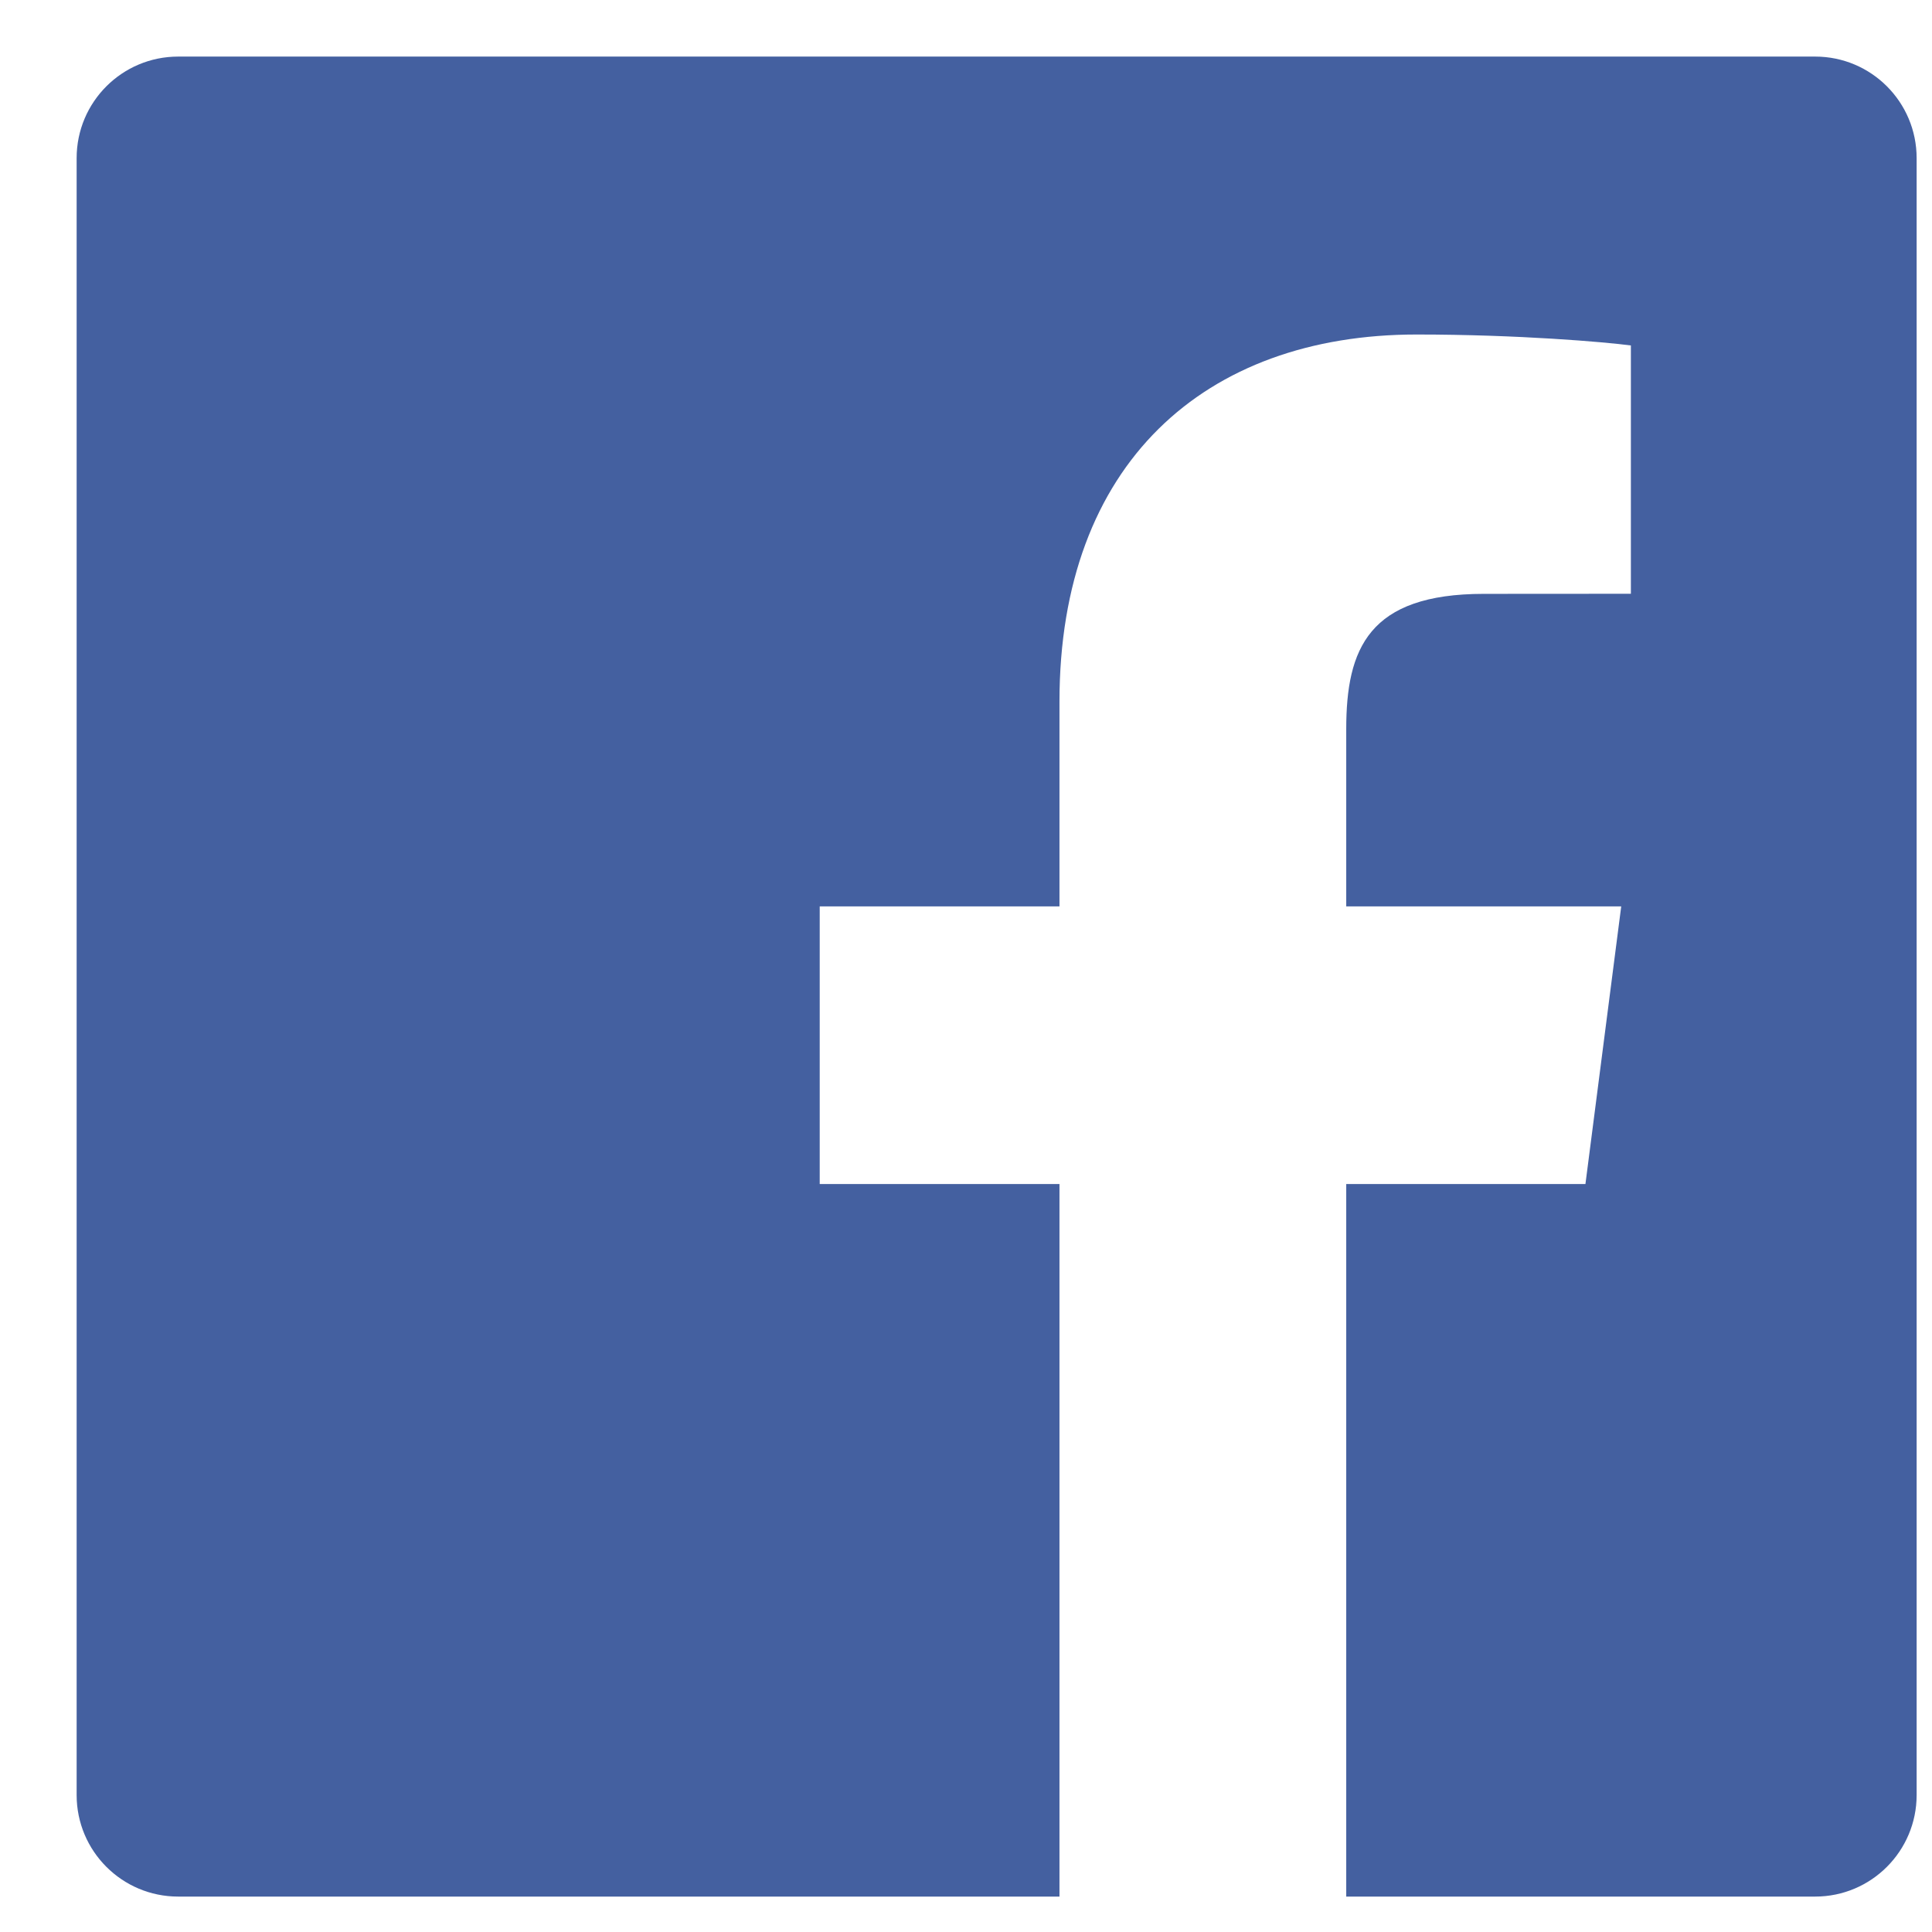
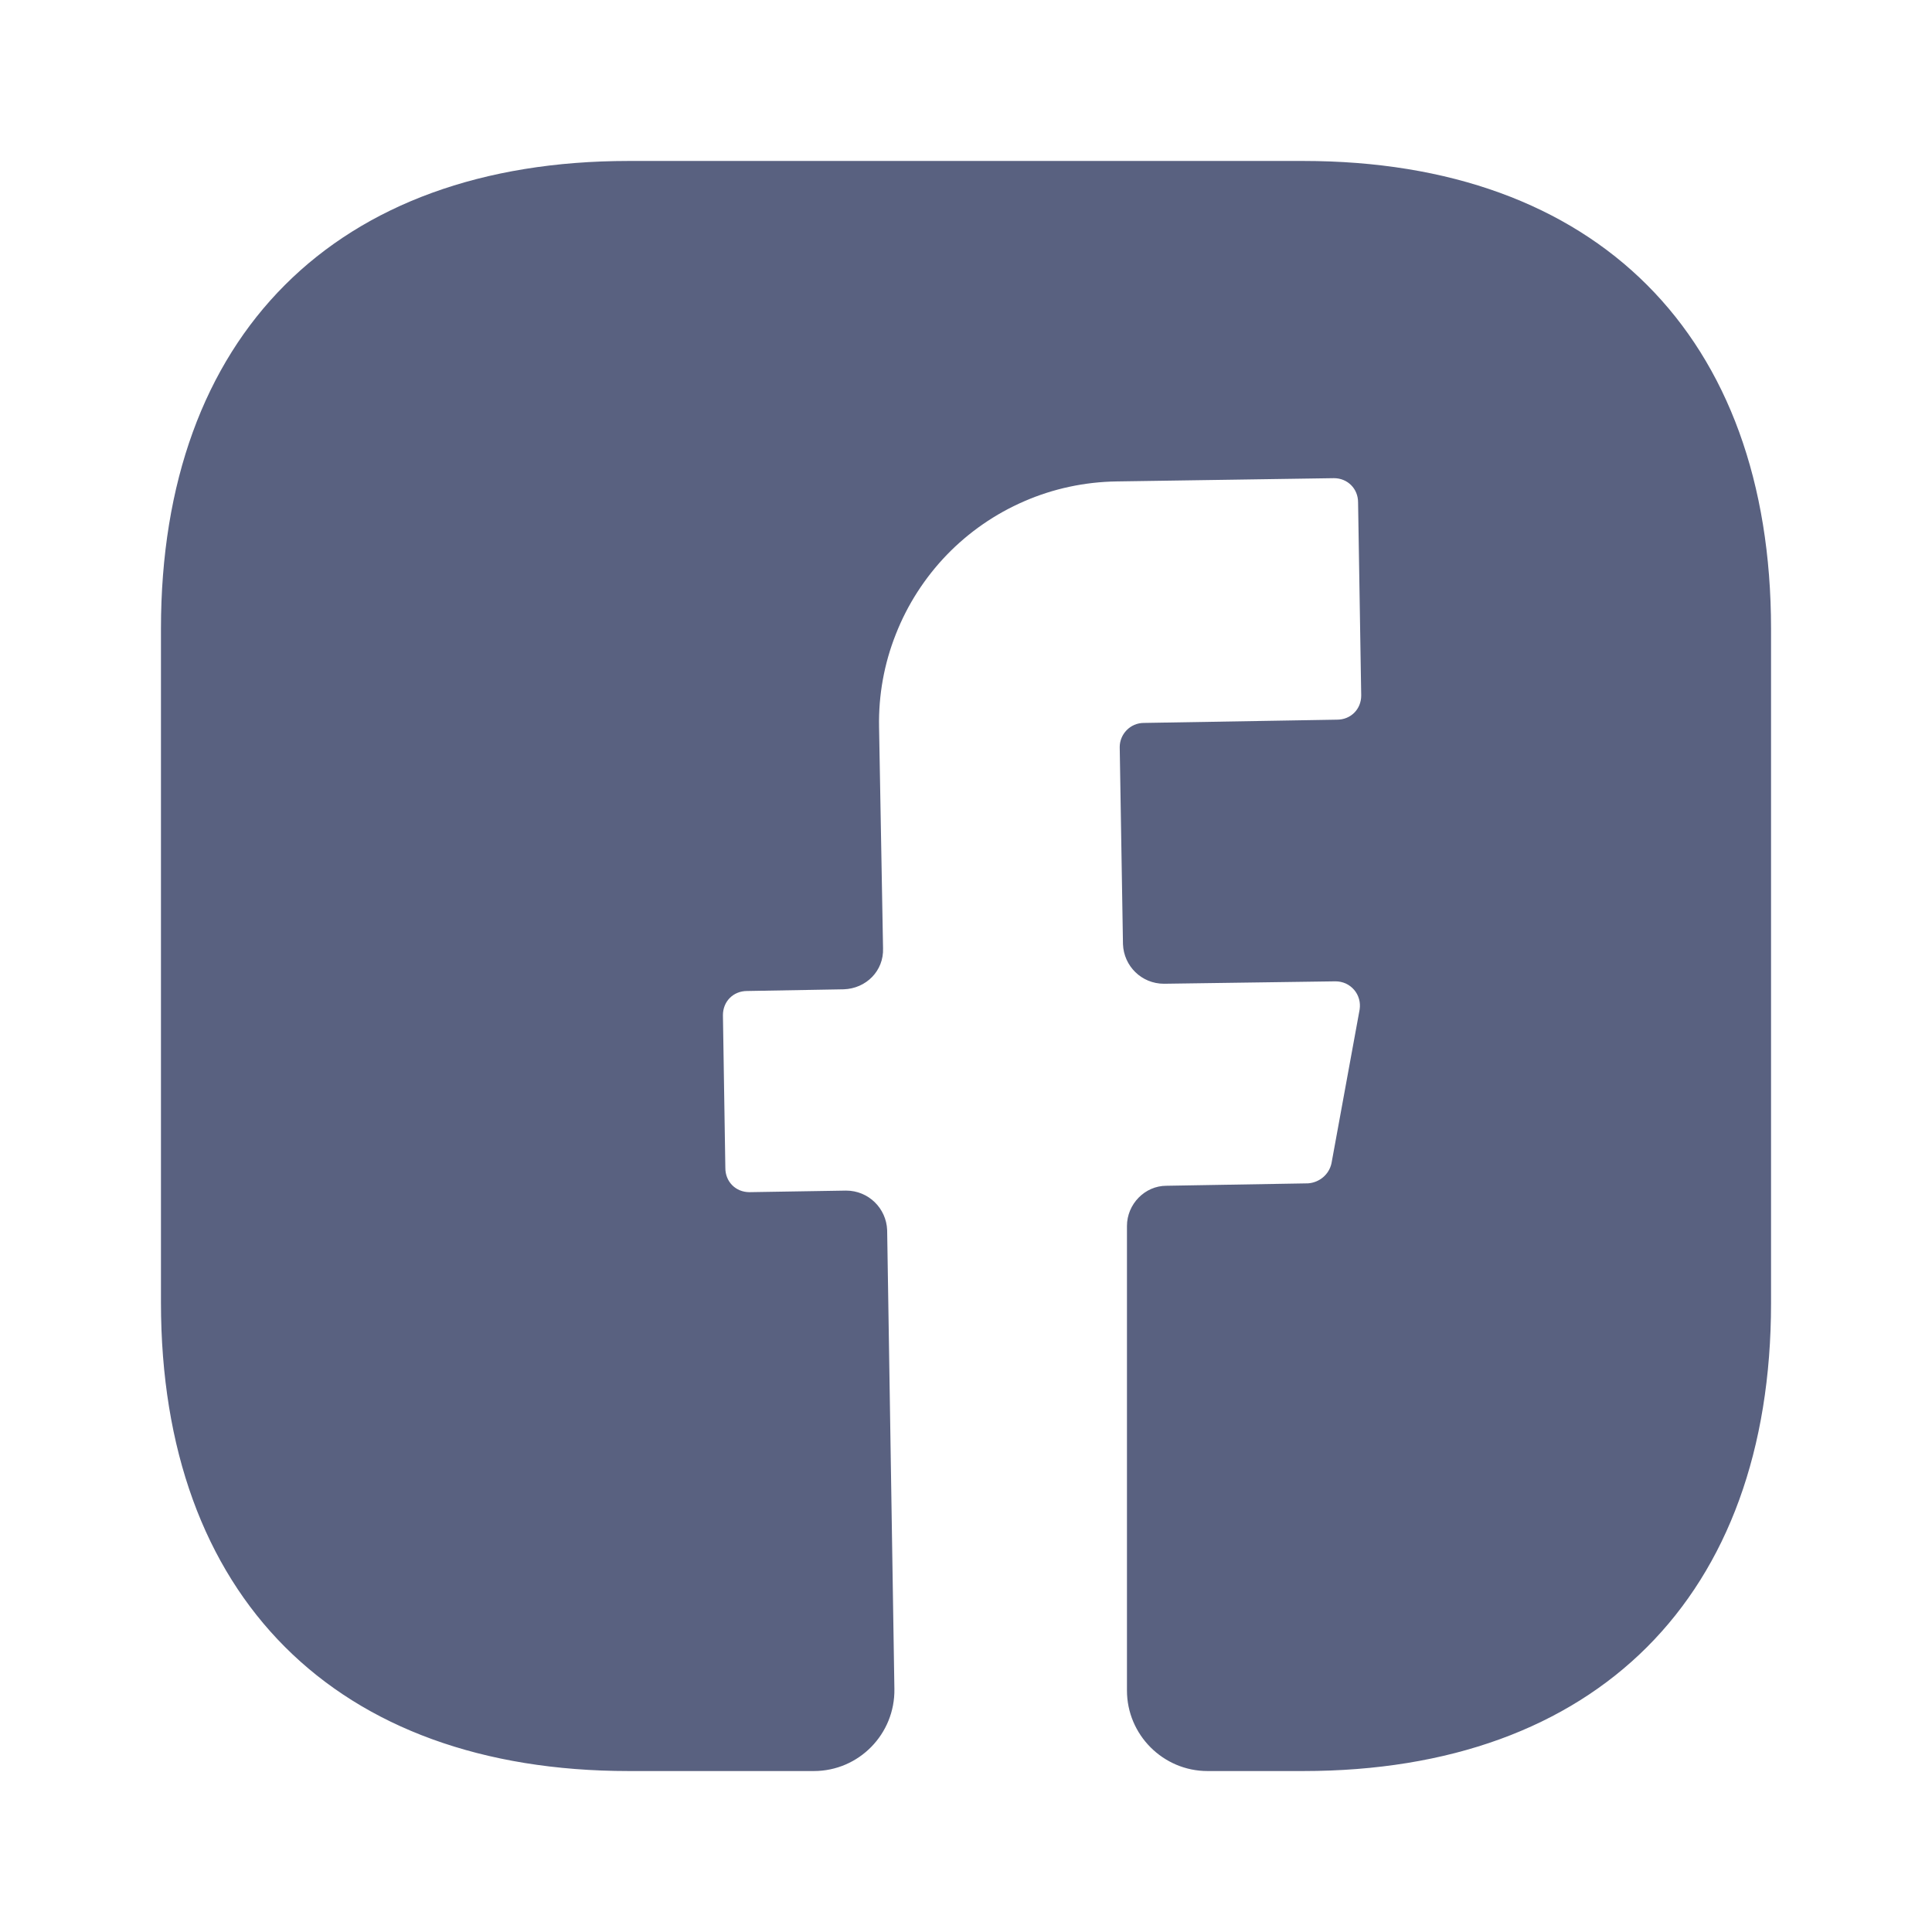
- <svg xmlns="http://www.w3.org/2000/svg" width="21" height="21" viewBox="0 0 21 21" fill="none">
-   <path fill-rule="evenodd" clip-rule="evenodd" d="M11.516 20.615H1.937C1.327 20.615 0.833 20.121 0.833 19.511V1.719C0.833 1.109 1.327 0.615 1.937 0.615H19.73C20.339 0.615 20.833 1.109 20.833 1.719V19.511C20.833 20.121 20.339 20.615 19.73 20.615H14.633V12.87H17.233L17.622 9.852H14.633V7.925C14.633 7.051 14.876 6.455 16.129 6.455L17.727 6.454V3.755C17.451 3.718 16.502 3.636 15.398 3.636C13.094 3.636 11.516 5.042 11.516 7.626V9.852H8.91V12.87H11.516V20.615Z" fill="#4460A0" />
+ <svg xmlns="http://www.w3.org/2000/svg" width="16" height="16" viewBox="0 0 16 16" fill="none">
+   <path d="M14.667 10.793C14.667 13.22 13.22 14.667 10.793 14.667H10C9.633 14.667 9.333 14.367 9.333 14V10.153C9.333 9.973 9.48 9.82 9.66 9.82L10.833 9.8C10.927 9.793 11.007 9.727 11.027 9.633L11.26 8.36C11.264 8.331 11.263 8.302 11.255 8.274C11.247 8.245 11.233 8.219 11.214 8.197C11.195 8.175 11.171 8.157 11.145 8.145C11.118 8.133 11.089 8.127 11.06 8.127L9.64 8.147C9.453 8.147 9.307 8 9.3 7.82L9.273 6.187C9.273 6.08 9.36 5.987 9.473 5.987L11.073 5.96C11.187 5.96 11.273 5.873 11.273 5.76L11.247 4.16C11.247 4.047 11.16 3.96 11.047 3.96L9.247 3.987C8.984 3.991 8.724 4.046 8.483 4.151C8.242 4.255 8.024 4.406 7.841 4.595C7.659 4.784 7.515 5.007 7.419 5.252C7.322 5.496 7.275 5.757 7.28 6.02L7.313 7.853C7.32 8.04 7.173 8.187 6.987 8.193L6.187 8.207C6.073 8.207 5.987 8.293 5.987 8.407L6.007 9.673C6.007 9.787 6.093 9.873 6.207 9.873L7.007 9.86C7.193 9.86 7.34 10.007 7.347 10.187L7.407 13.987C7.413 14.36 7.113 14.667 6.74 14.667H5.207C2.78 14.667 1.333 13.22 1.333 10.787V5.207C1.333 2.78 2.78 1.333 5.207 1.333H10.793C13.22 1.333 14.667 2.78 14.667 5.207V10.793Z" fill="#596180" />
</svg>
